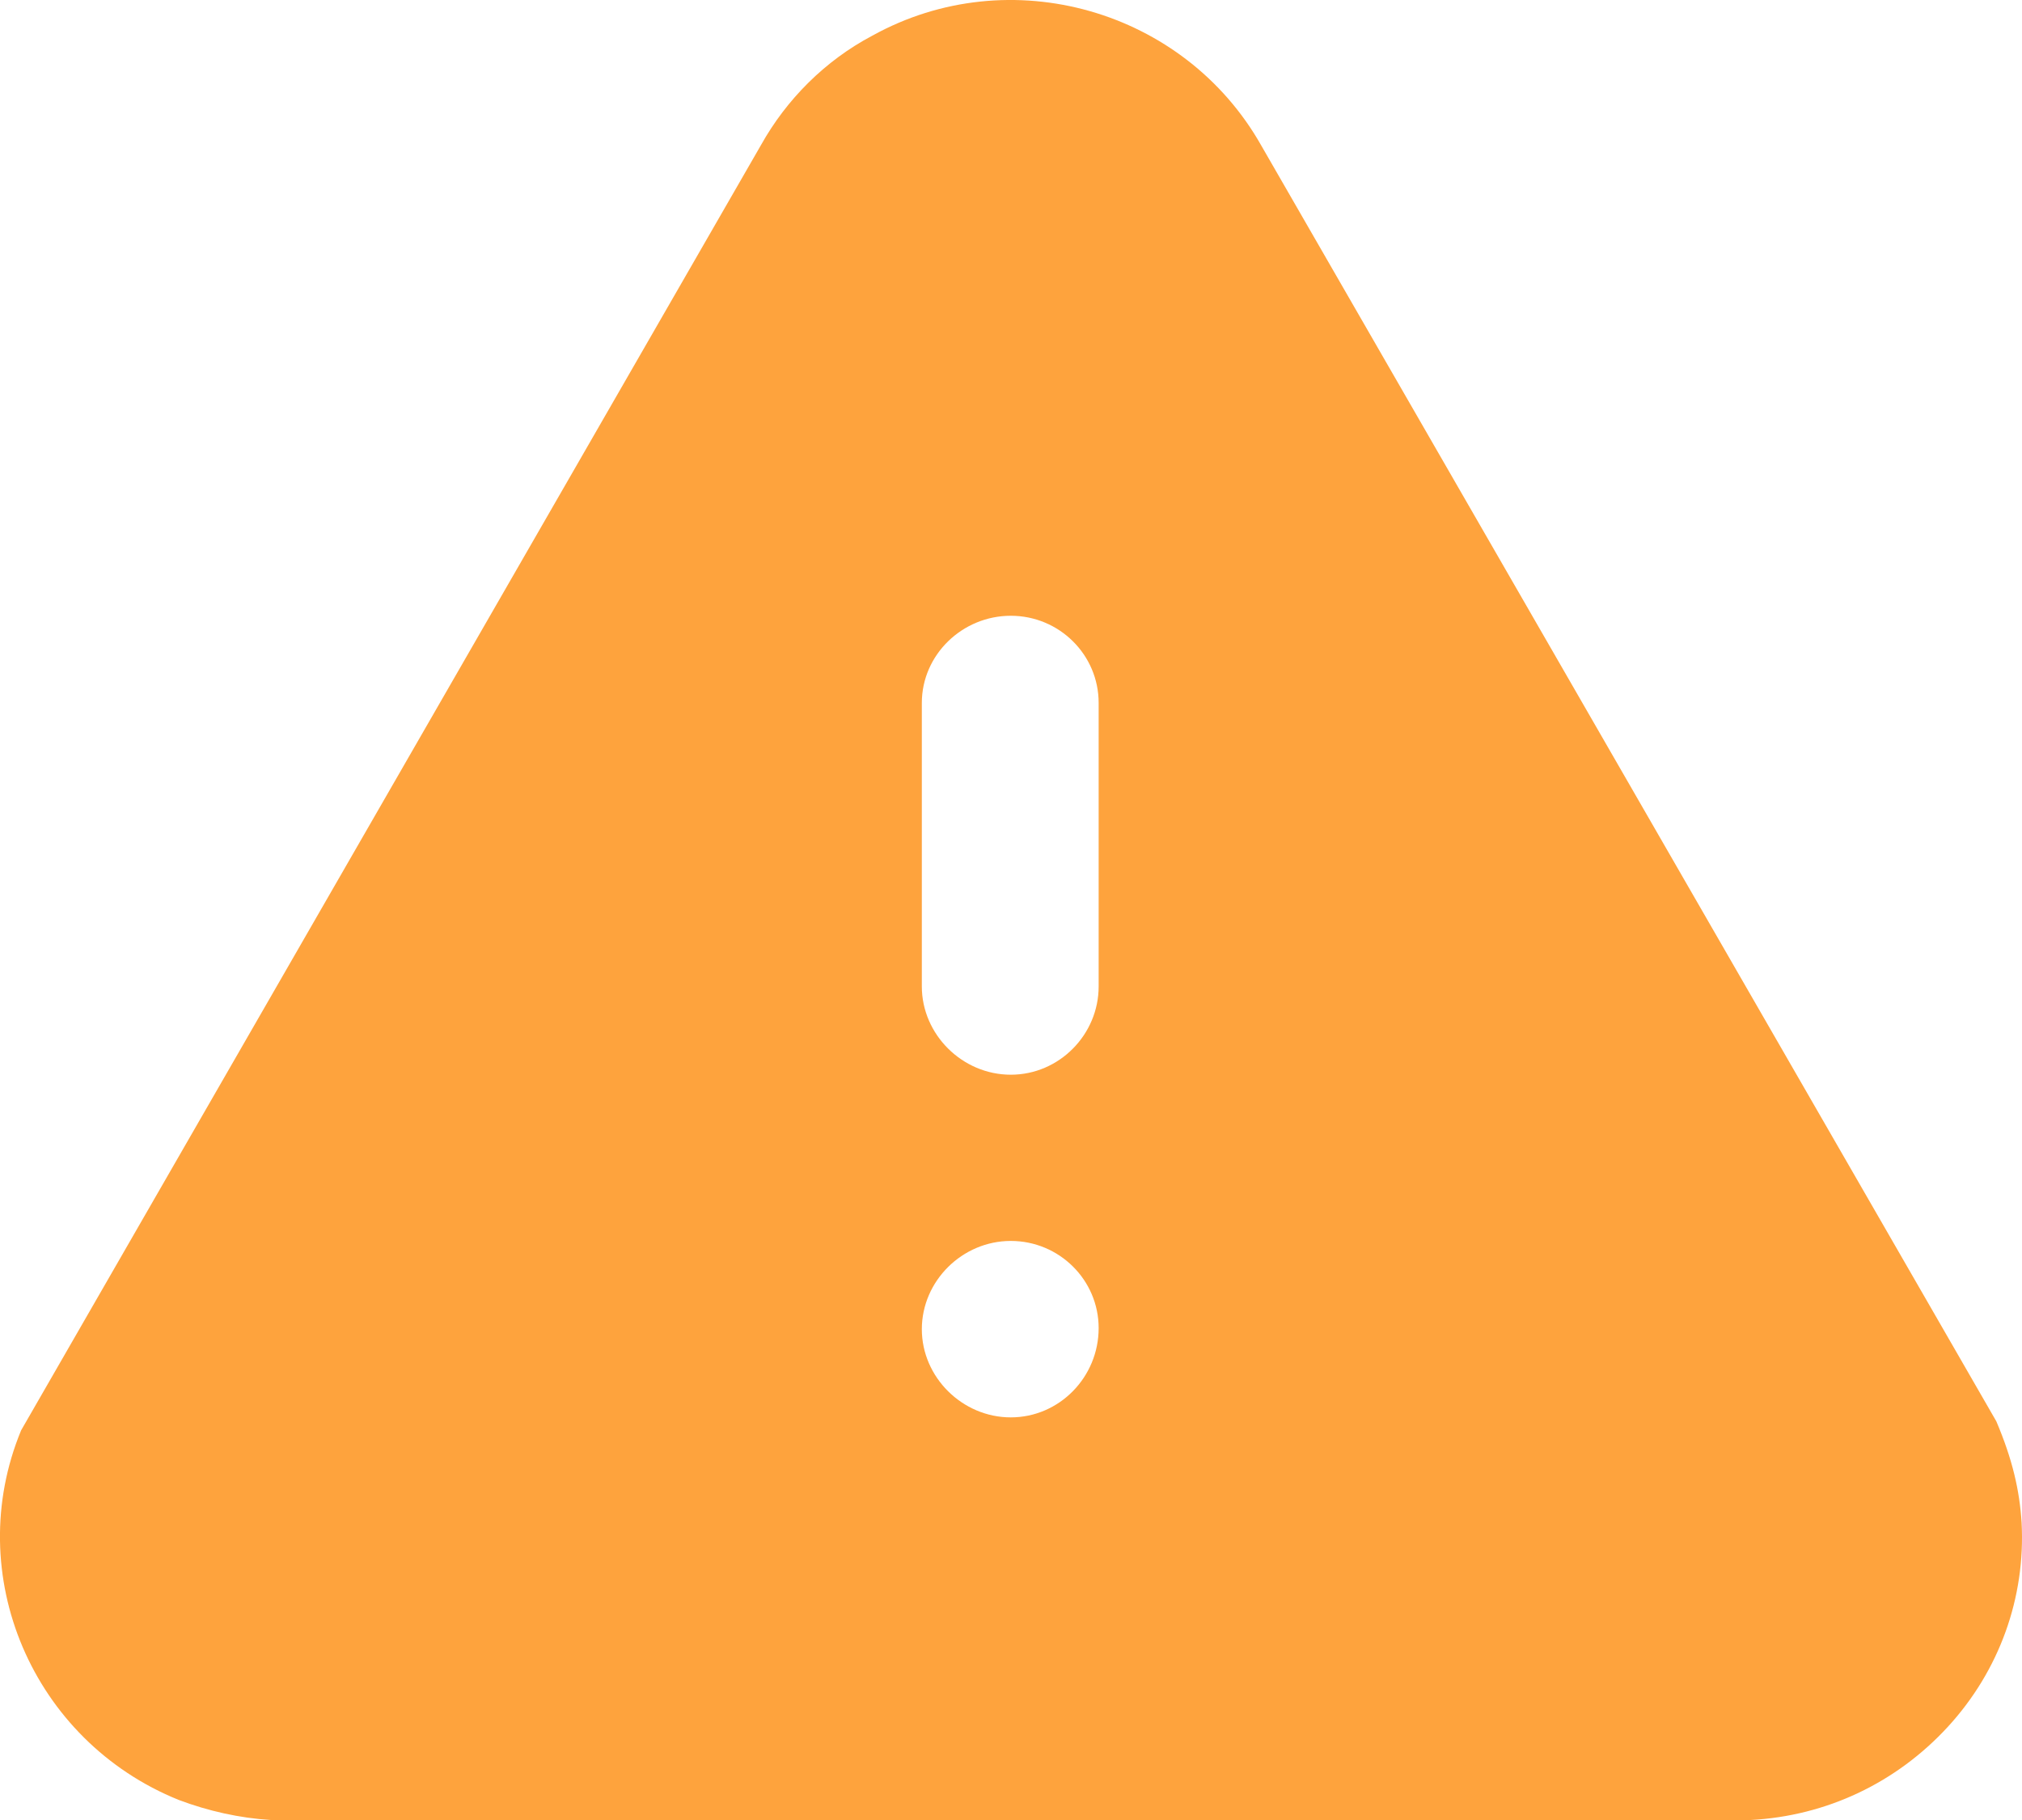
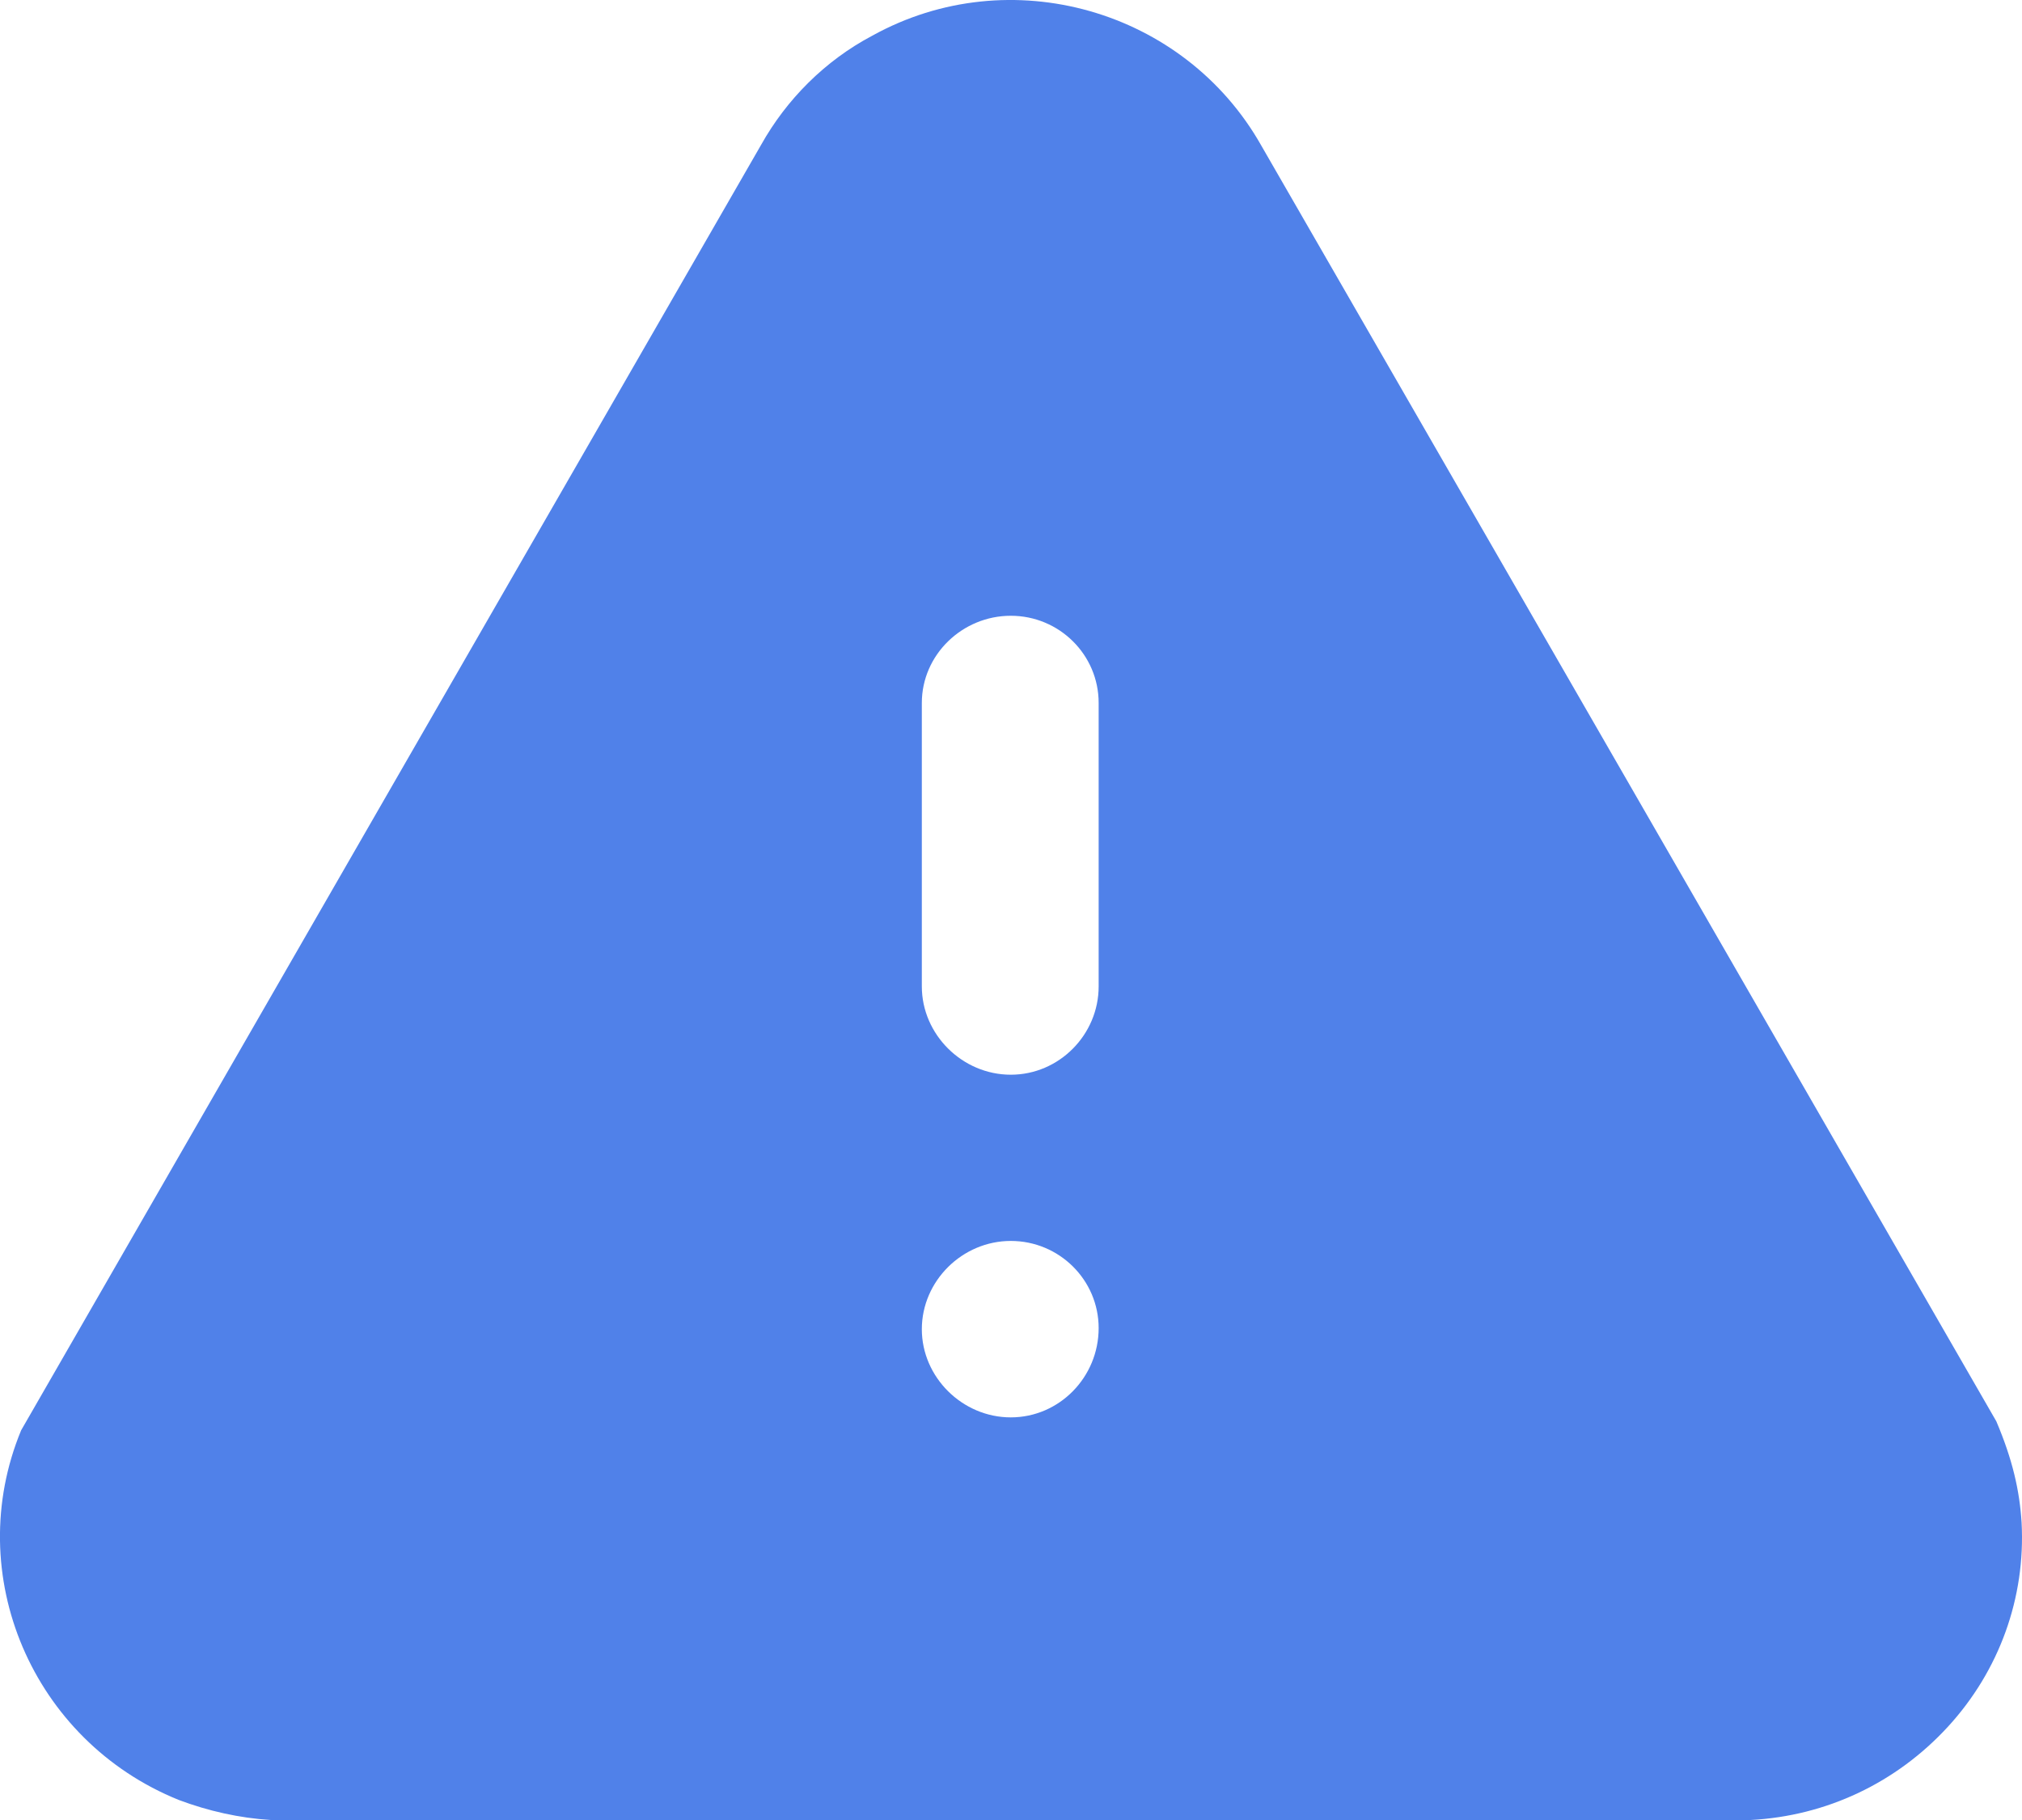
<svg xmlns="http://www.w3.org/2000/svg" width="20" height="18" viewBox="0 0 20 18" fill="none">
-   <path fill-rule="evenodd" clip-rule="evenodd" d="M12.477 1.442L19.746 14.057C19.906 14.434 19.976 14.74 19.996 15.058C20.036 15.801 19.776 16.524 19.266 17.079C18.756 17.633 18.066 17.96 17.316 18H2.679C2.369 17.981 2.059 17.911 1.769 17.802C0.319 17.217 -0.381 15.572 0.209 14.146L7.528 1.433C7.778 0.986 8.158 0.601 8.628 0.353C9.988 -0.401 11.717 0.094 12.477 1.442ZM10.867 9.756C10.867 10.231 10.478 10.629 9.998 10.629C9.518 10.629 9.118 10.231 9.118 9.756V6.952C9.118 6.476 9.518 6.09 9.998 6.09C10.478 6.09 10.867 6.476 10.867 6.952V9.756ZM9.998 14.018C9.518 14.018 9.118 13.62 9.118 13.146C9.118 12.669 9.518 12.273 9.998 12.273C10.478 12.273 10.867 12.66 10.867 13.135C10.867 13.62 10.478 14.018 9.998 14.018Z" fill="#FEA33D" />
+   <path fill-rule="evenodd" clip-rule="evenodd" d="M12.477 1.442L19.746 14.057C19.906 14.434 19.976 14.74 19.996 15.058C20.036 15.801 19.776 16.524 19.266 17.079C18.756 17.633 18.066 17.96 17.316 18H2.679C2.369 17.981 2.059 17.911 1.769 17.802C0.319 17.217 -0.381 15.572 0.209 14.146L7.528 1.433C7.778 0.986 8.158 0.601 8.628 0.353C9.988 -0.401 11.717 0.094 12.477 1.442ZM10.867 9.756C10.867 10.231 10.478 10.629 9.998 10.629C9.518 10.629 9.118 10.231 9.118 9.756V6.952C9.118 6.476 9.518 6.09 9.998 6.09C10.478 6.09 10.867 6.476 10.867 6.952V9.756ZM9.998 14.018C9.518 14.018 9.118 13.62 9.118 13.146C9.118 12.669 9.518 12.273 9.998 12.273C10.478 12.273 10.867 12.66 10.867 13.135C10.867 13.62 10.478 14.018 9.998 14.018Z" fill="#5081E9" />
</svg>
